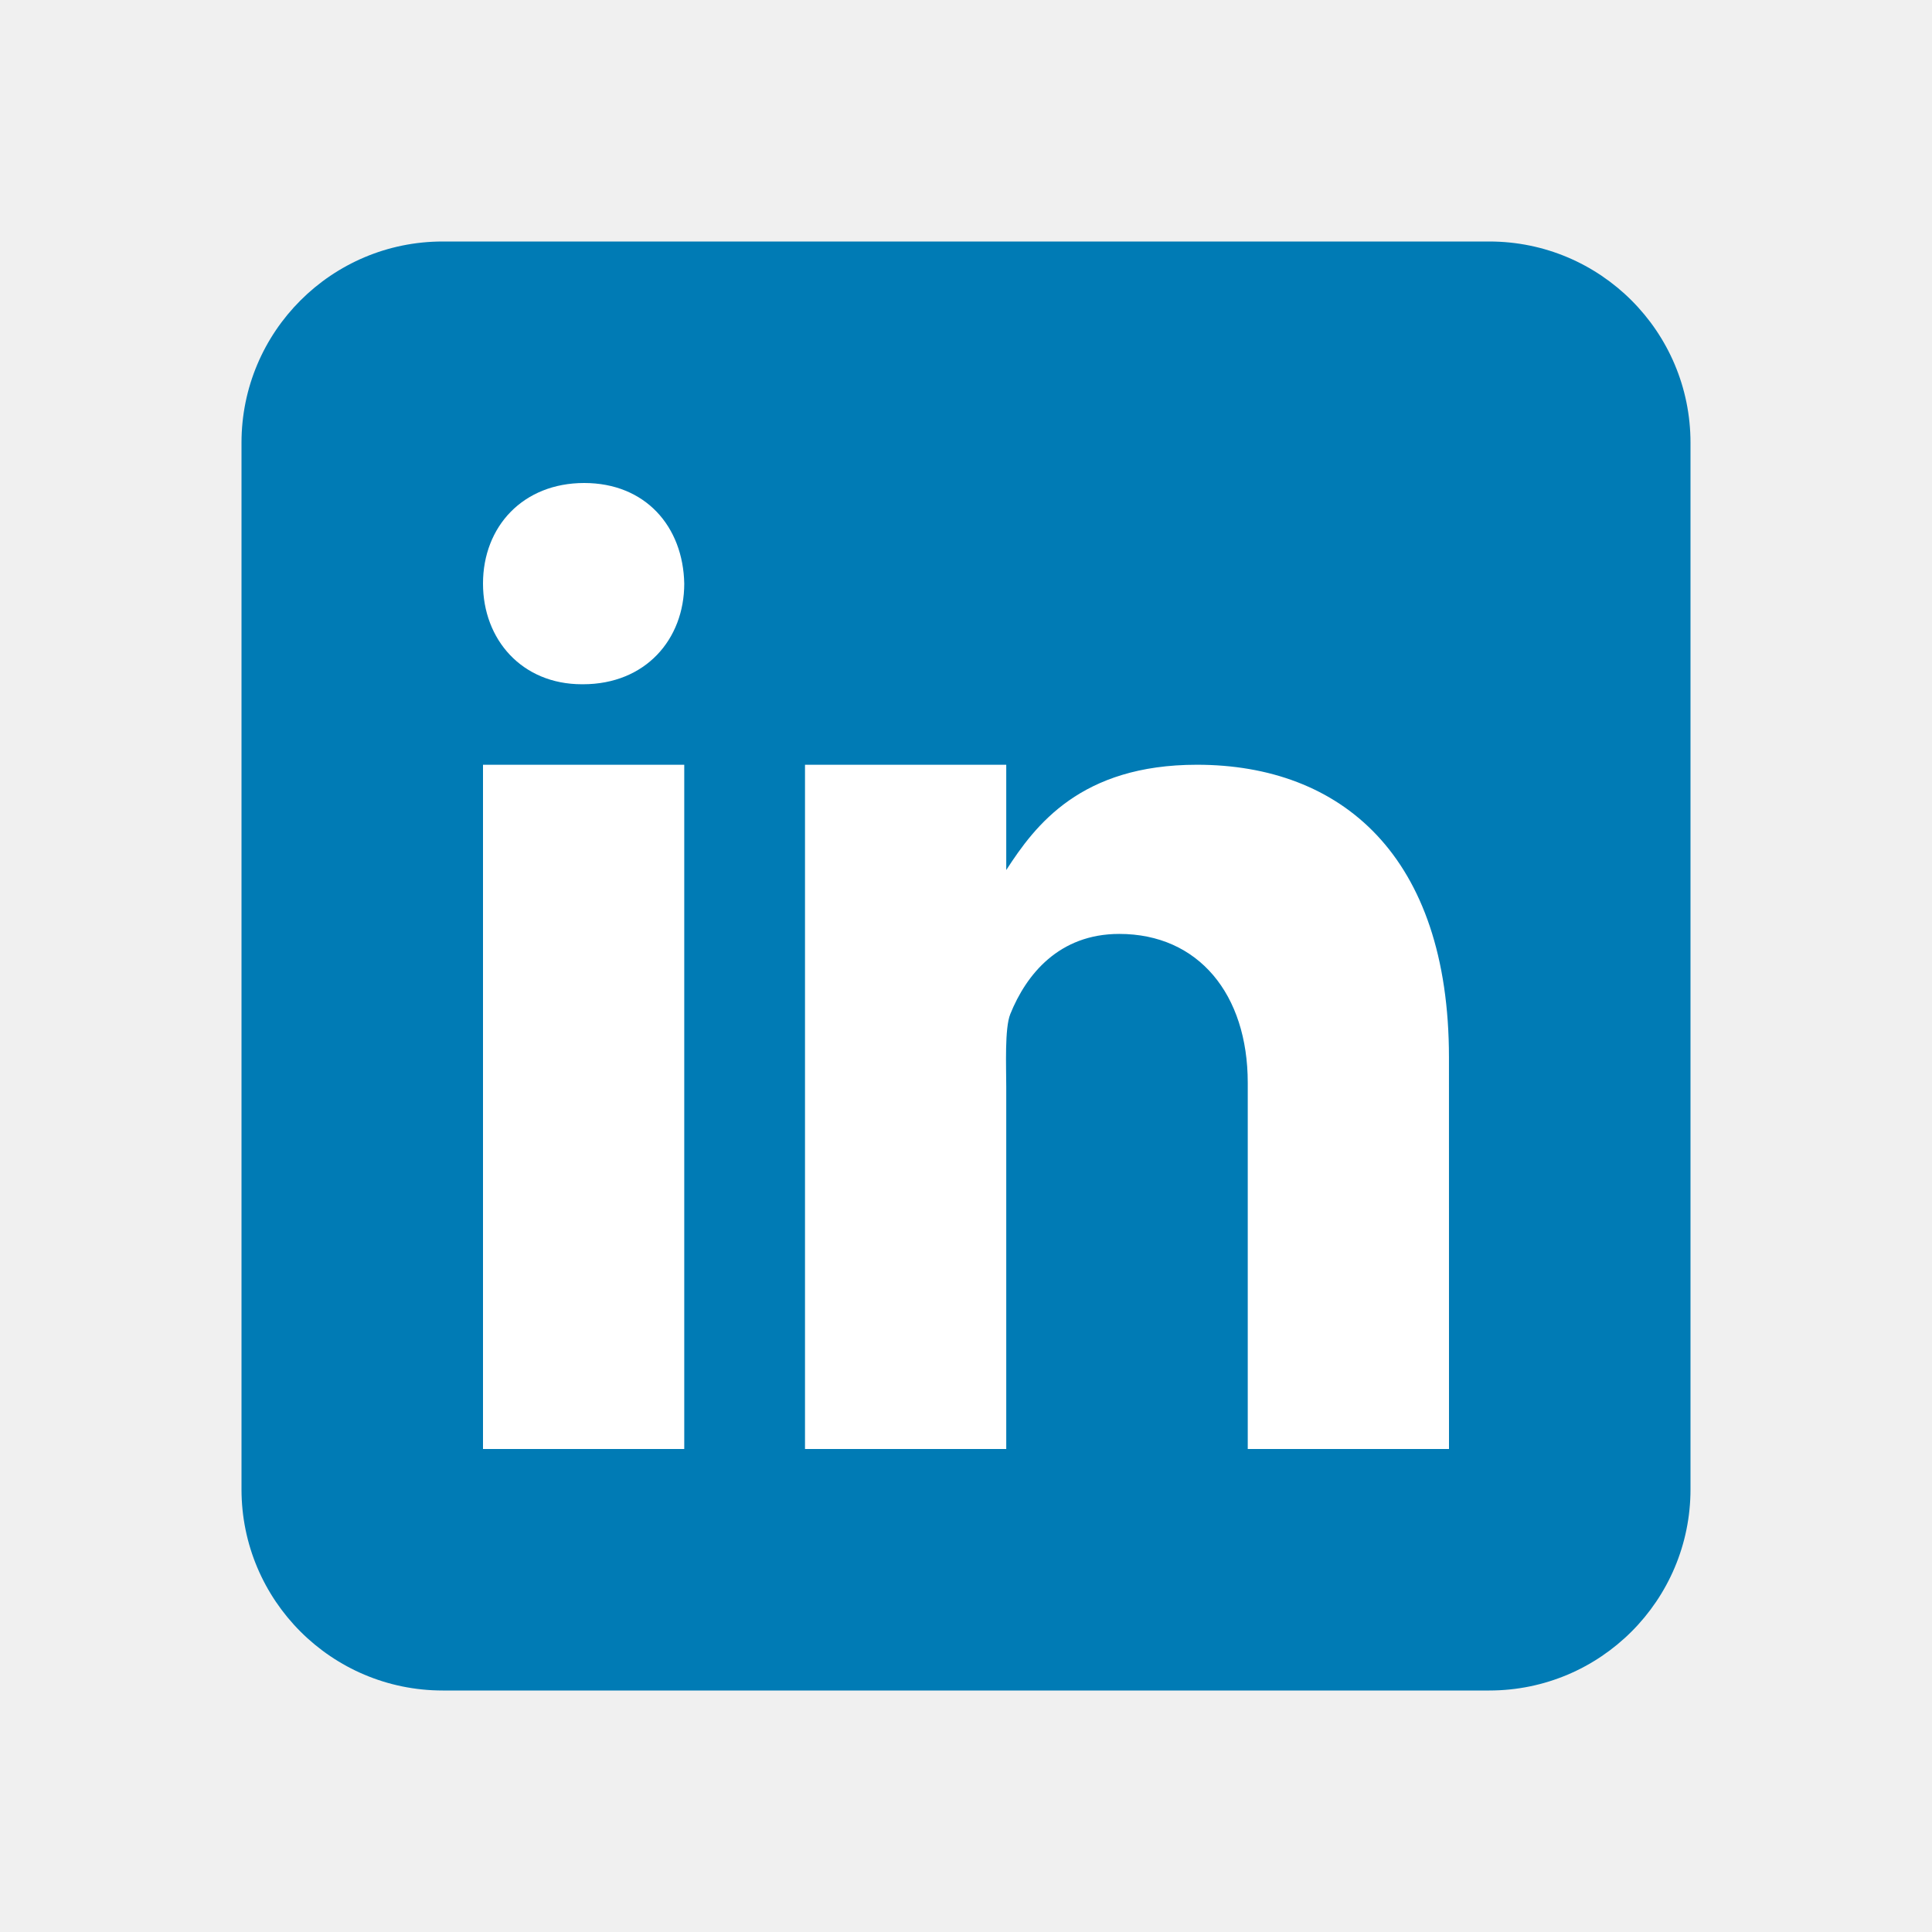
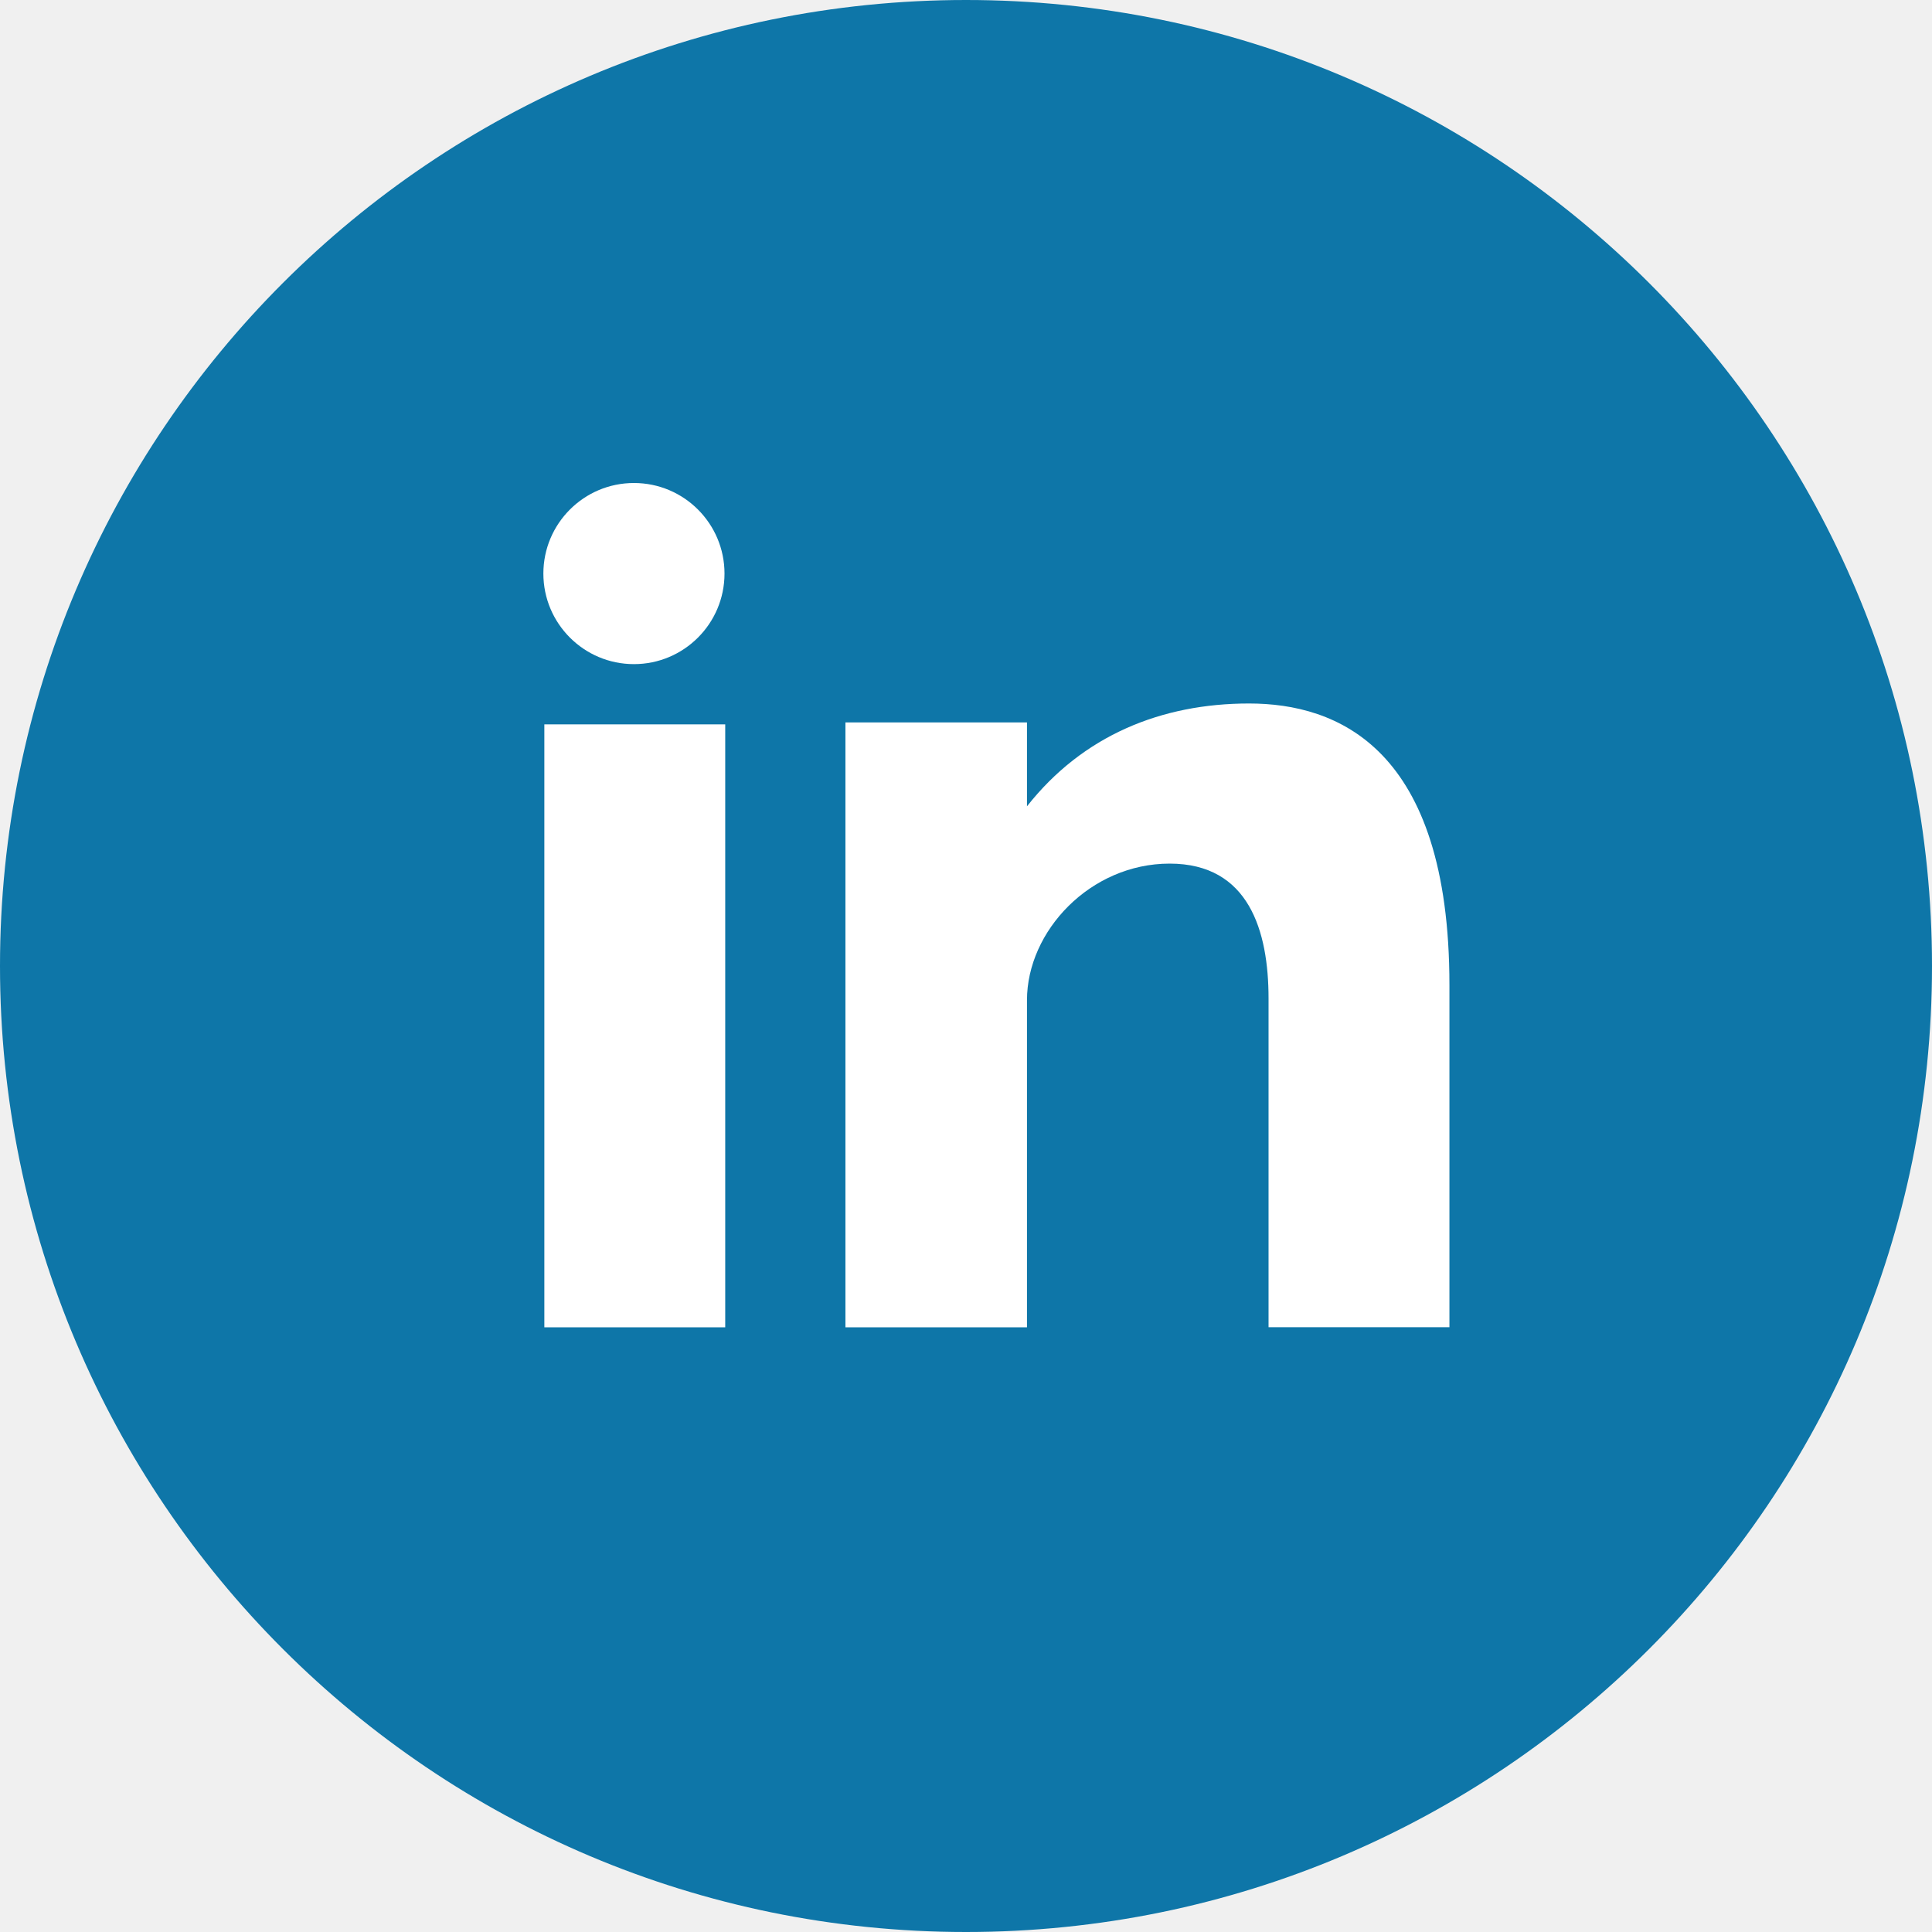
- <svg xmlns="http://www.w3.org/2000/svg" width="30" height="30" viewBox="0 0 48 48">
-   <path fill="#007bb5" d="M42 37a5 5 0 01-5 5H11a5 5 0 01-5-5V11a5 5 0 015-5h26a5 5 0 015 5v26z" />
-   <path fill="#FFF" d="M12 19h5v17h-5zm2.485-2h-.028C12.965 17 12 15.888 12 14.499 12 13.08 12.995 12 14.514 12c1.521 0 2.458 1.08 2.486 2.499C17 15.887 16.035 17 14.485 17zM36 36h-5v-9.099c0-2.198-1.225-3.698-3.192-3.698-1.501 0-2.313 1.012-2.707 1.99-.144.35-.101 1.318-.101 1.807v9h-5V19h5v2.616C25.721 20.5 26.85 19 29.738 19c3.578 0 6.261 2.25 6.261 7.274L36 36z" />
+ <svg xmlns="http://www.w3.org/2000/svg" version="1.1" id="Layer_1" x="0px" y="0px" height="30" width="30" viewBox="0 0 291.319 291.319" style="enable-background:new 0 0 291.319 291.319;" xml:space="preserve">
+   <g>
+     <path style="fill:#0E76A8;" d="M145.659,0c80.45,0,145.66,65.219,145.66,145.66s-65.21,145.659-145.66,145.659S0,226.1,0,145.66   S65.21,0,145.659,0z" />
+     <path style="fill:#FFFFFF;" d="M82.079,200.136h27.275v-90.91H82.079V200.136z M188.338,106.077   c-13.237,0-25.081,4.834-33.483,15.504v-12.654H127.48v91.21h27.375v-49.324c0-10.424,9.55-20.593,21.512-20.593   s14.912,10.169,14.912,20.338v49.57h27.275v-51.6C218.553,112.686,201.584,106.077,188.338,106.077z M95.589,100.141   c7.538,0,13.656-6.118,13.656-13.656S103.127,72.83,95.589,72.83s-13.656,6.118-13.656,13.656S88.051,100.141,95.589,100.141z" />
+   </g>
+   <g>
+ </g>
+   <g>
+ </g>
+   <g>
+ </g>
+   <g>
+ </g>
+   <g>
+ </g>
+   <g>
+ </g>
+   <g>
+ </g>
+   <g>
+ </g>
+   <g>
+ </g>
+   <g>
+ </g>
+   <g>
+ </g>
+   <g>
+ </g>
+   <g>
+ </g>
+   <g>
+ </g>
+   <g>
+ </g>
</svg>
